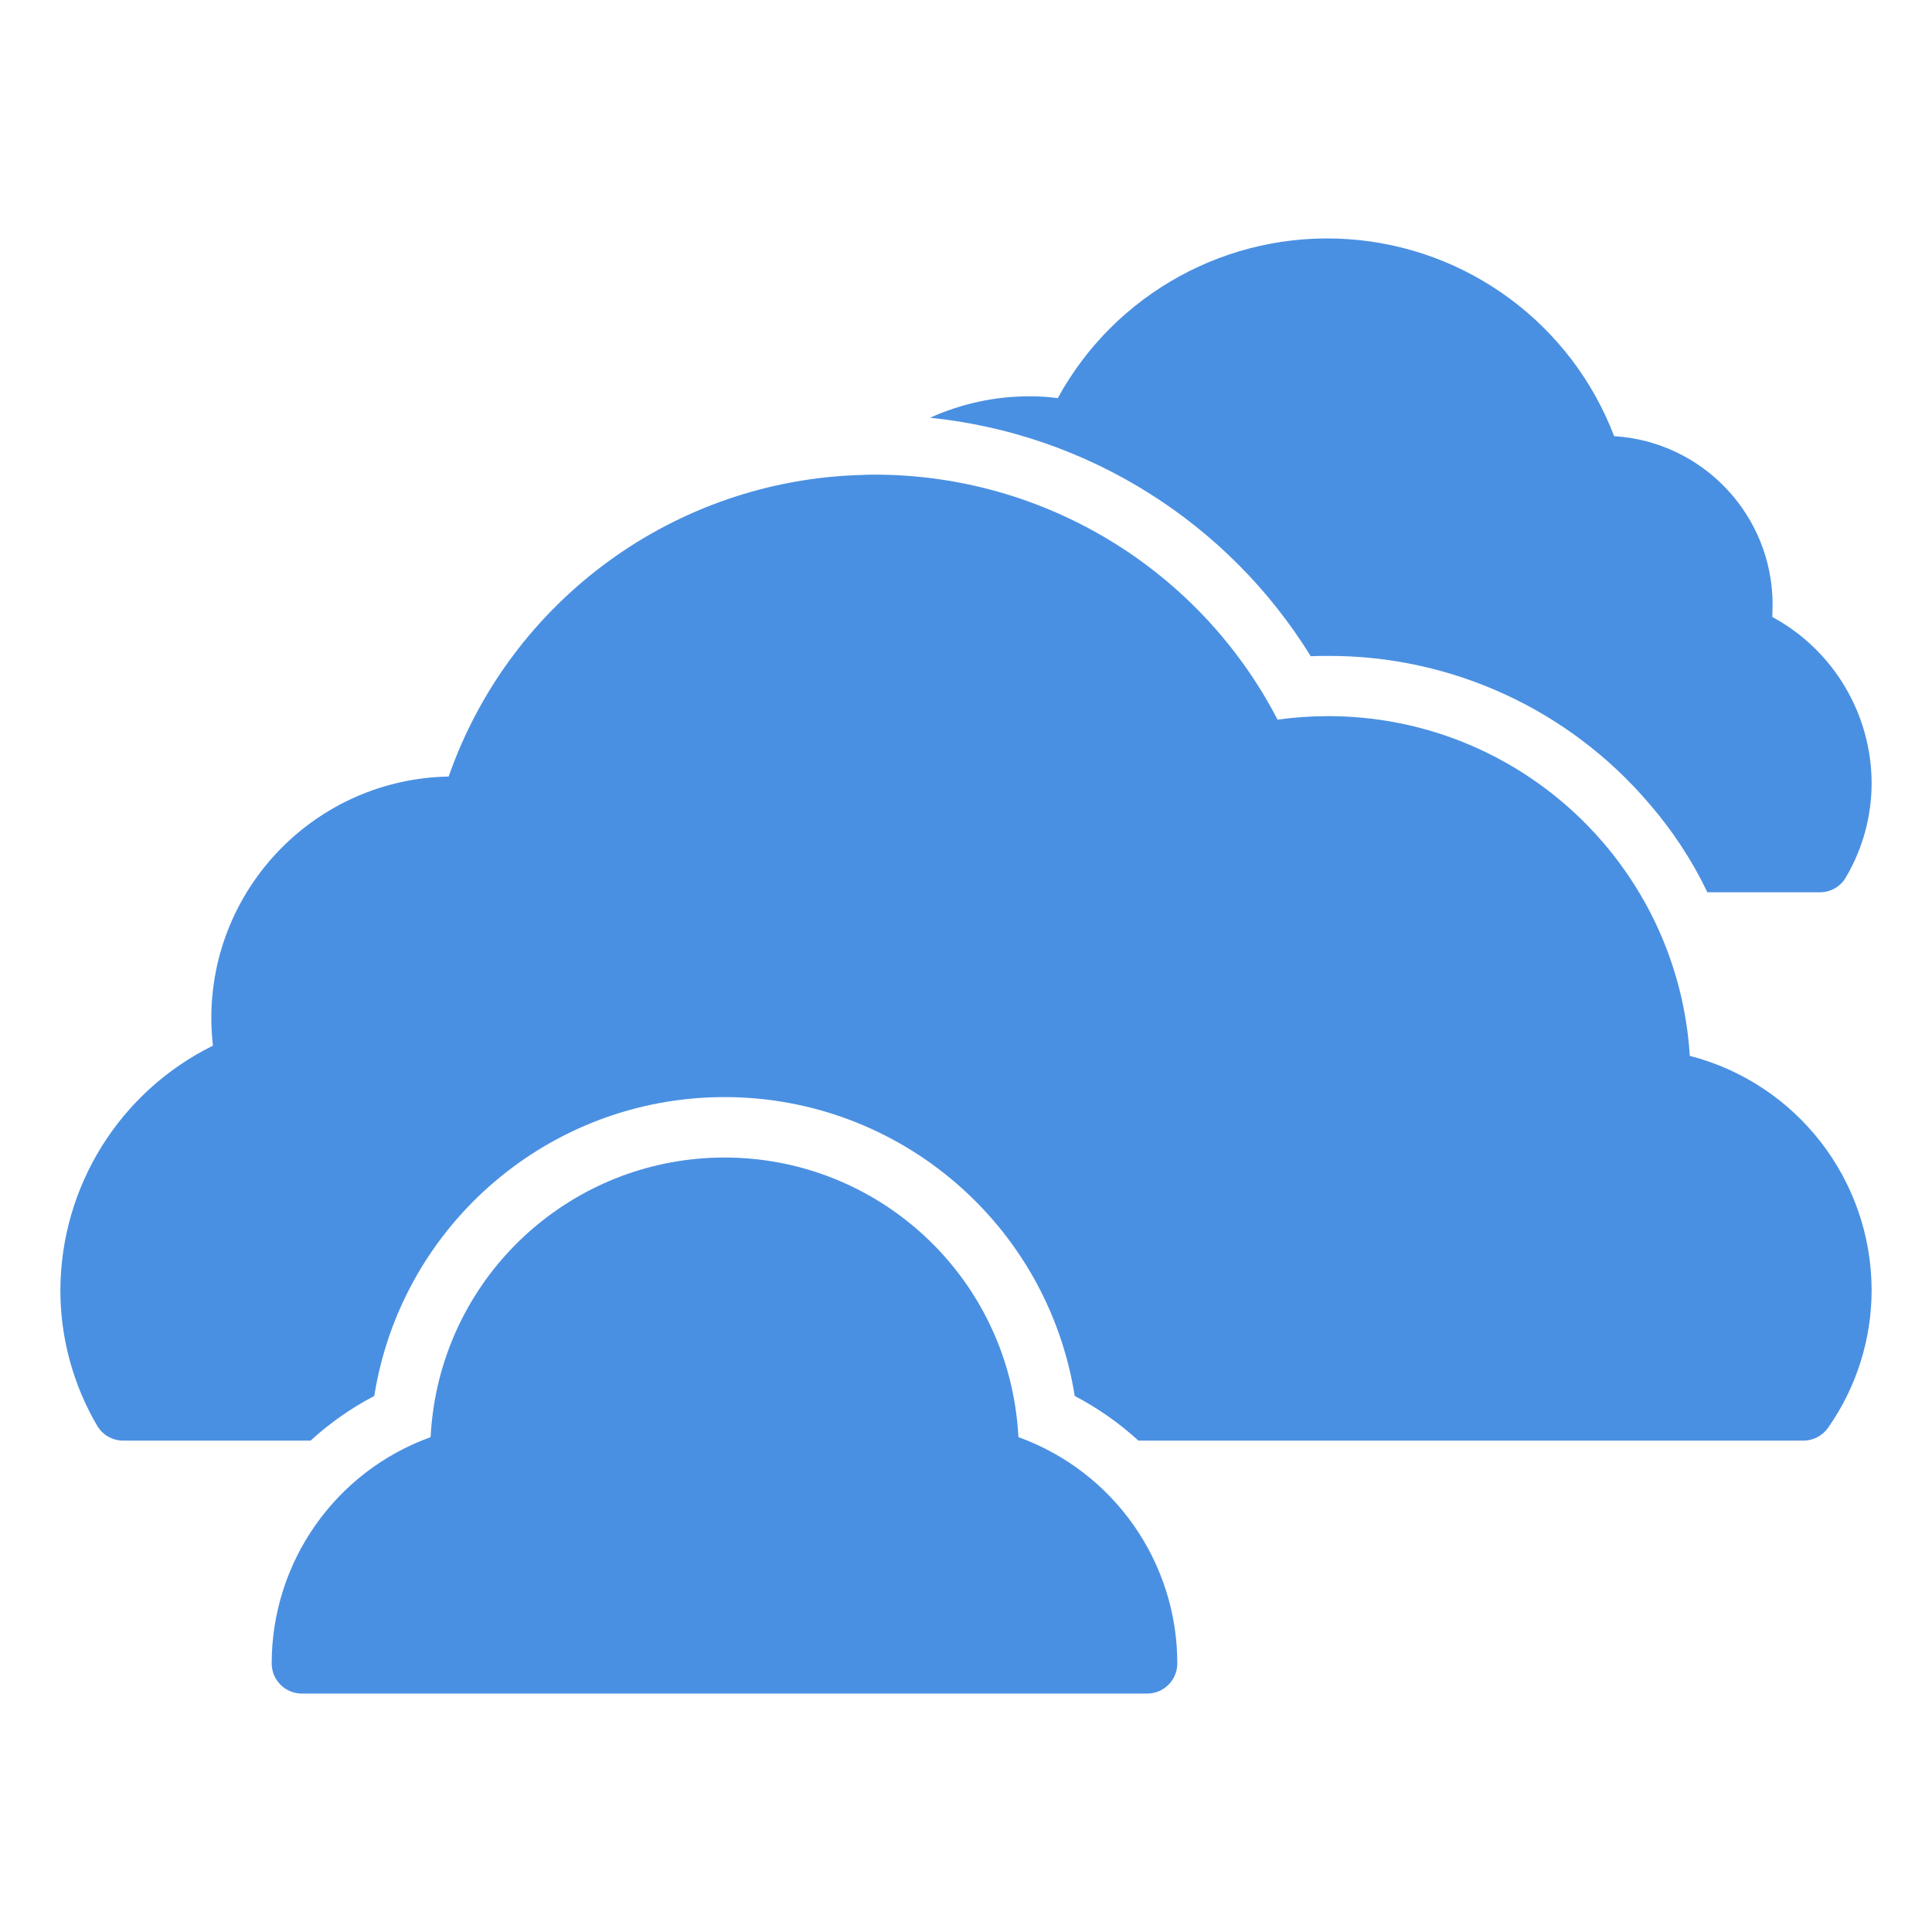
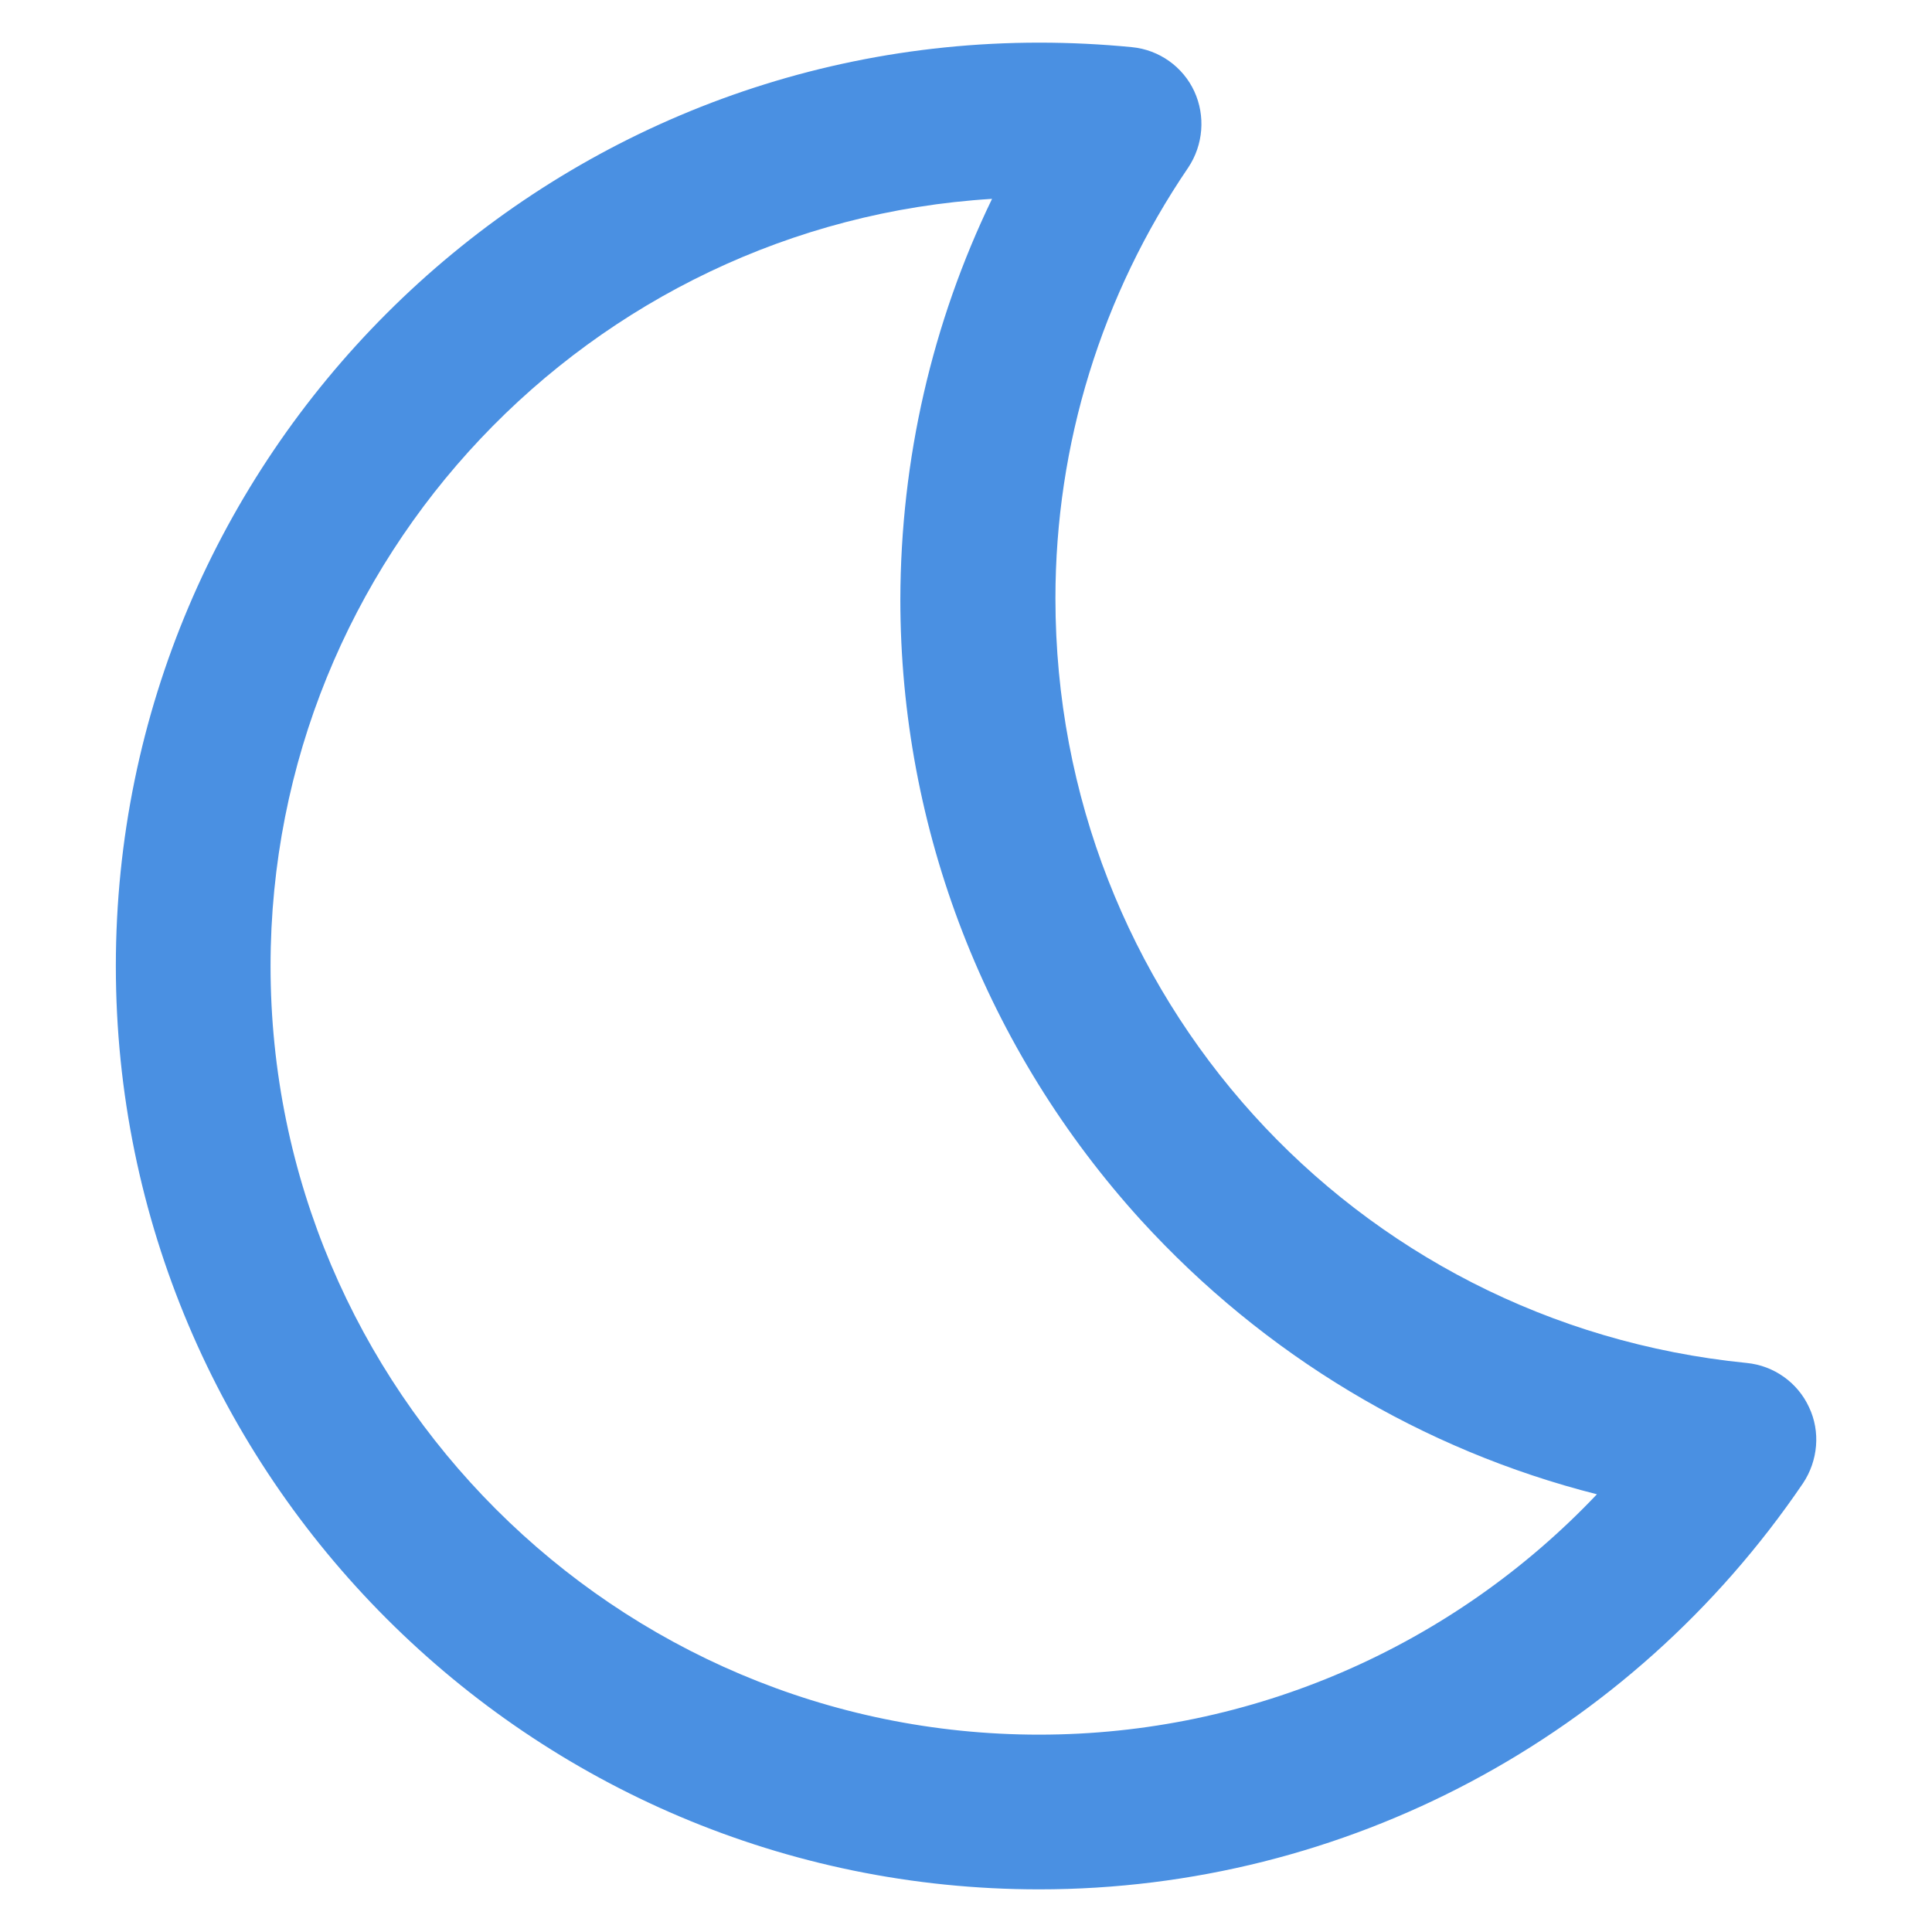
- <svg xmlns="http://www.w3.org/2000/svg" fill="#4A90E2" width="64px" height="64px" viewBox="0 0 64 64">
-   <g id="Cloudy">
-     <path d="M43.42,21.738c.2-.01.39-.01.58-.01a13.913,13.913,0,0,1,10.62,4.88,13.203,13.203,0,0,1,1.94,2.95h3.73a.987.987,0,0,0,.86-.5,6.148,6.148,0,0,0,.85-3.12,6.28,6.28,0,0,0-3.29-5.5c0-.14.01-.27.01-.4a5.597,5.597,0,0,0-5.25-5.59,10.173,10.173,0,0,0-18.43-1.26,7.034,7.034,0,0,0-.9-.06,7.996,7.996,0,0,0-3.33.71A16.84,16.84,0,0,1,43.42,21.738Z" />
-     <path d="M55.977,34.977A12.006,12.006,0,0,0,44,23.723a12.186,12.186,0,0,0-1.679.116A15.039,15.039,0,0,0,29,15.723c-.154,0-.321.001-.427.01a14.927,14.927,0,0,0-13.711,9.991A8.01,8.01,0,0,0,7,33.723a7.909,7.909,0,0,0,.054.916A9.064,9.064,0,0,0,2,42.723,8.873,8.873,0,0,0,3.219,47.23a.999.999,0,0,0,.861.492h6.209a9.938,9.938,0,0,1,2.109-1.478,11.748,11.748,0,0,1,23.204,0,9.938,9.938,0,0,1,2.109,1.478H59.74a.999.999,0,0,0,.819-.427A7.942,7.942,0,0,0,62,42.723,8.03,8.03,0,0,0,55.977,34.977Z" />
-     <path d="M33.737,47.607a10.27,10.27,0,0,0-.109-1.04,9.748,9.748,0,0,0-19.256.002,10.353,10.353,0,0,0-.108,1.038A7.971,7.971,0,0,0,9,55.102a1,1,0,0,0,1,1H38a1,1,0,0,0,1-1A7.971,7.971,0,0,0,33.737,47.607Z" />
+ <svg xmlns="http://www.w3.org/2000/svg" version="1.1" viewBox="0 0 512 512" enable-background="new 0 0 512 512" fill="#4A90E2">
+   <g>
+     <g>
+       <path d="m275.4,500.7c-135,0-244.7-109.8-244.7-244.7 1.06581e-14-134.9 109.8-244.7 244.7-244.7 8.2,0 16.4,0.4 24.6,1.2 7.2,0.7 13.5,5.2 16.5,11.7s2.4,14.2-1.6,20.2c-23,33.8-35.2,73.3-35.2,114.2 0,105 78.7,192.2 183.2,202.6 7.2,0.7 13.5,5.2 16.5,11.7 3.1,6.5 2.4,14.2-1.6,20.2-45.8,67.4-121.4,107.6-202.4,107.6zm-12.5-448c-106.5,6.5-191.2,95.2-191.2,203.3 1.42109e-14,112.3 91.4,203.7 203.7,203.7 56.4,0 109.6-23.4 147.8-63.7-46.2-11.7-88.1-36.8-120.8-72.6-41.1-45.2-63.8-103.6-63.8-164.6 0.1-37.1 8.4-73.2 24.3-106.1z" />
+     </g>
  </g>
</svg>
